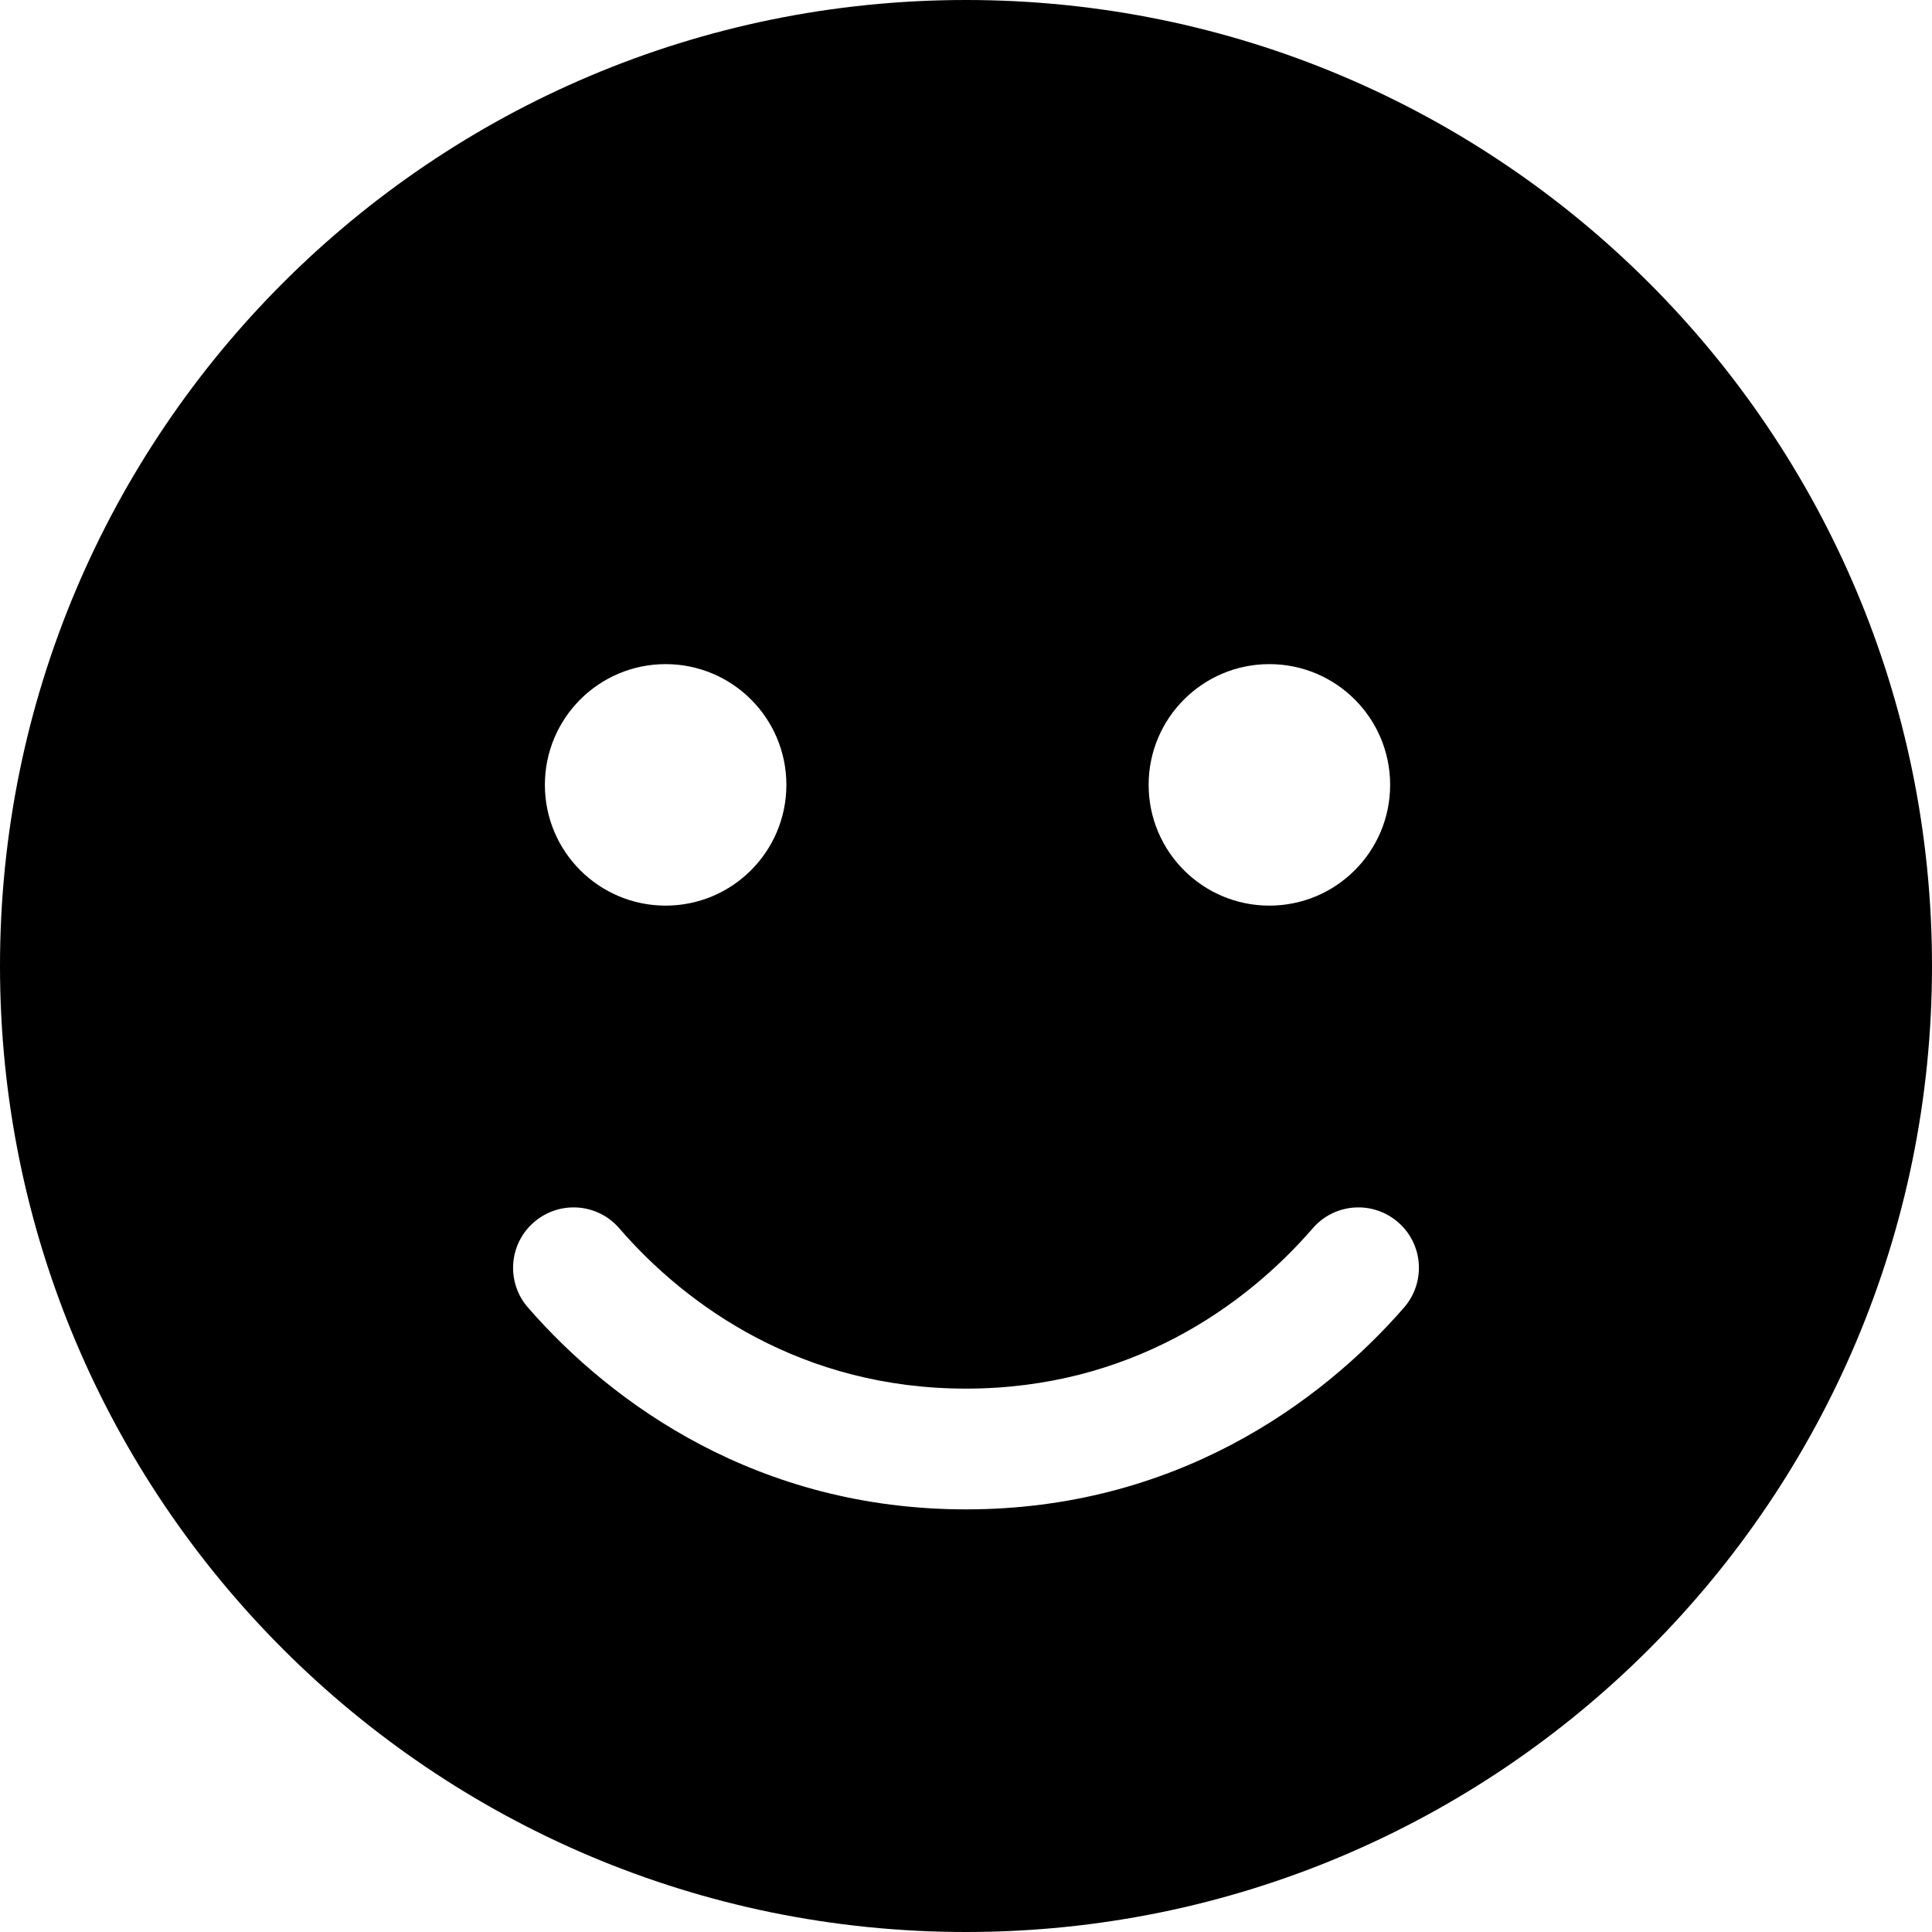
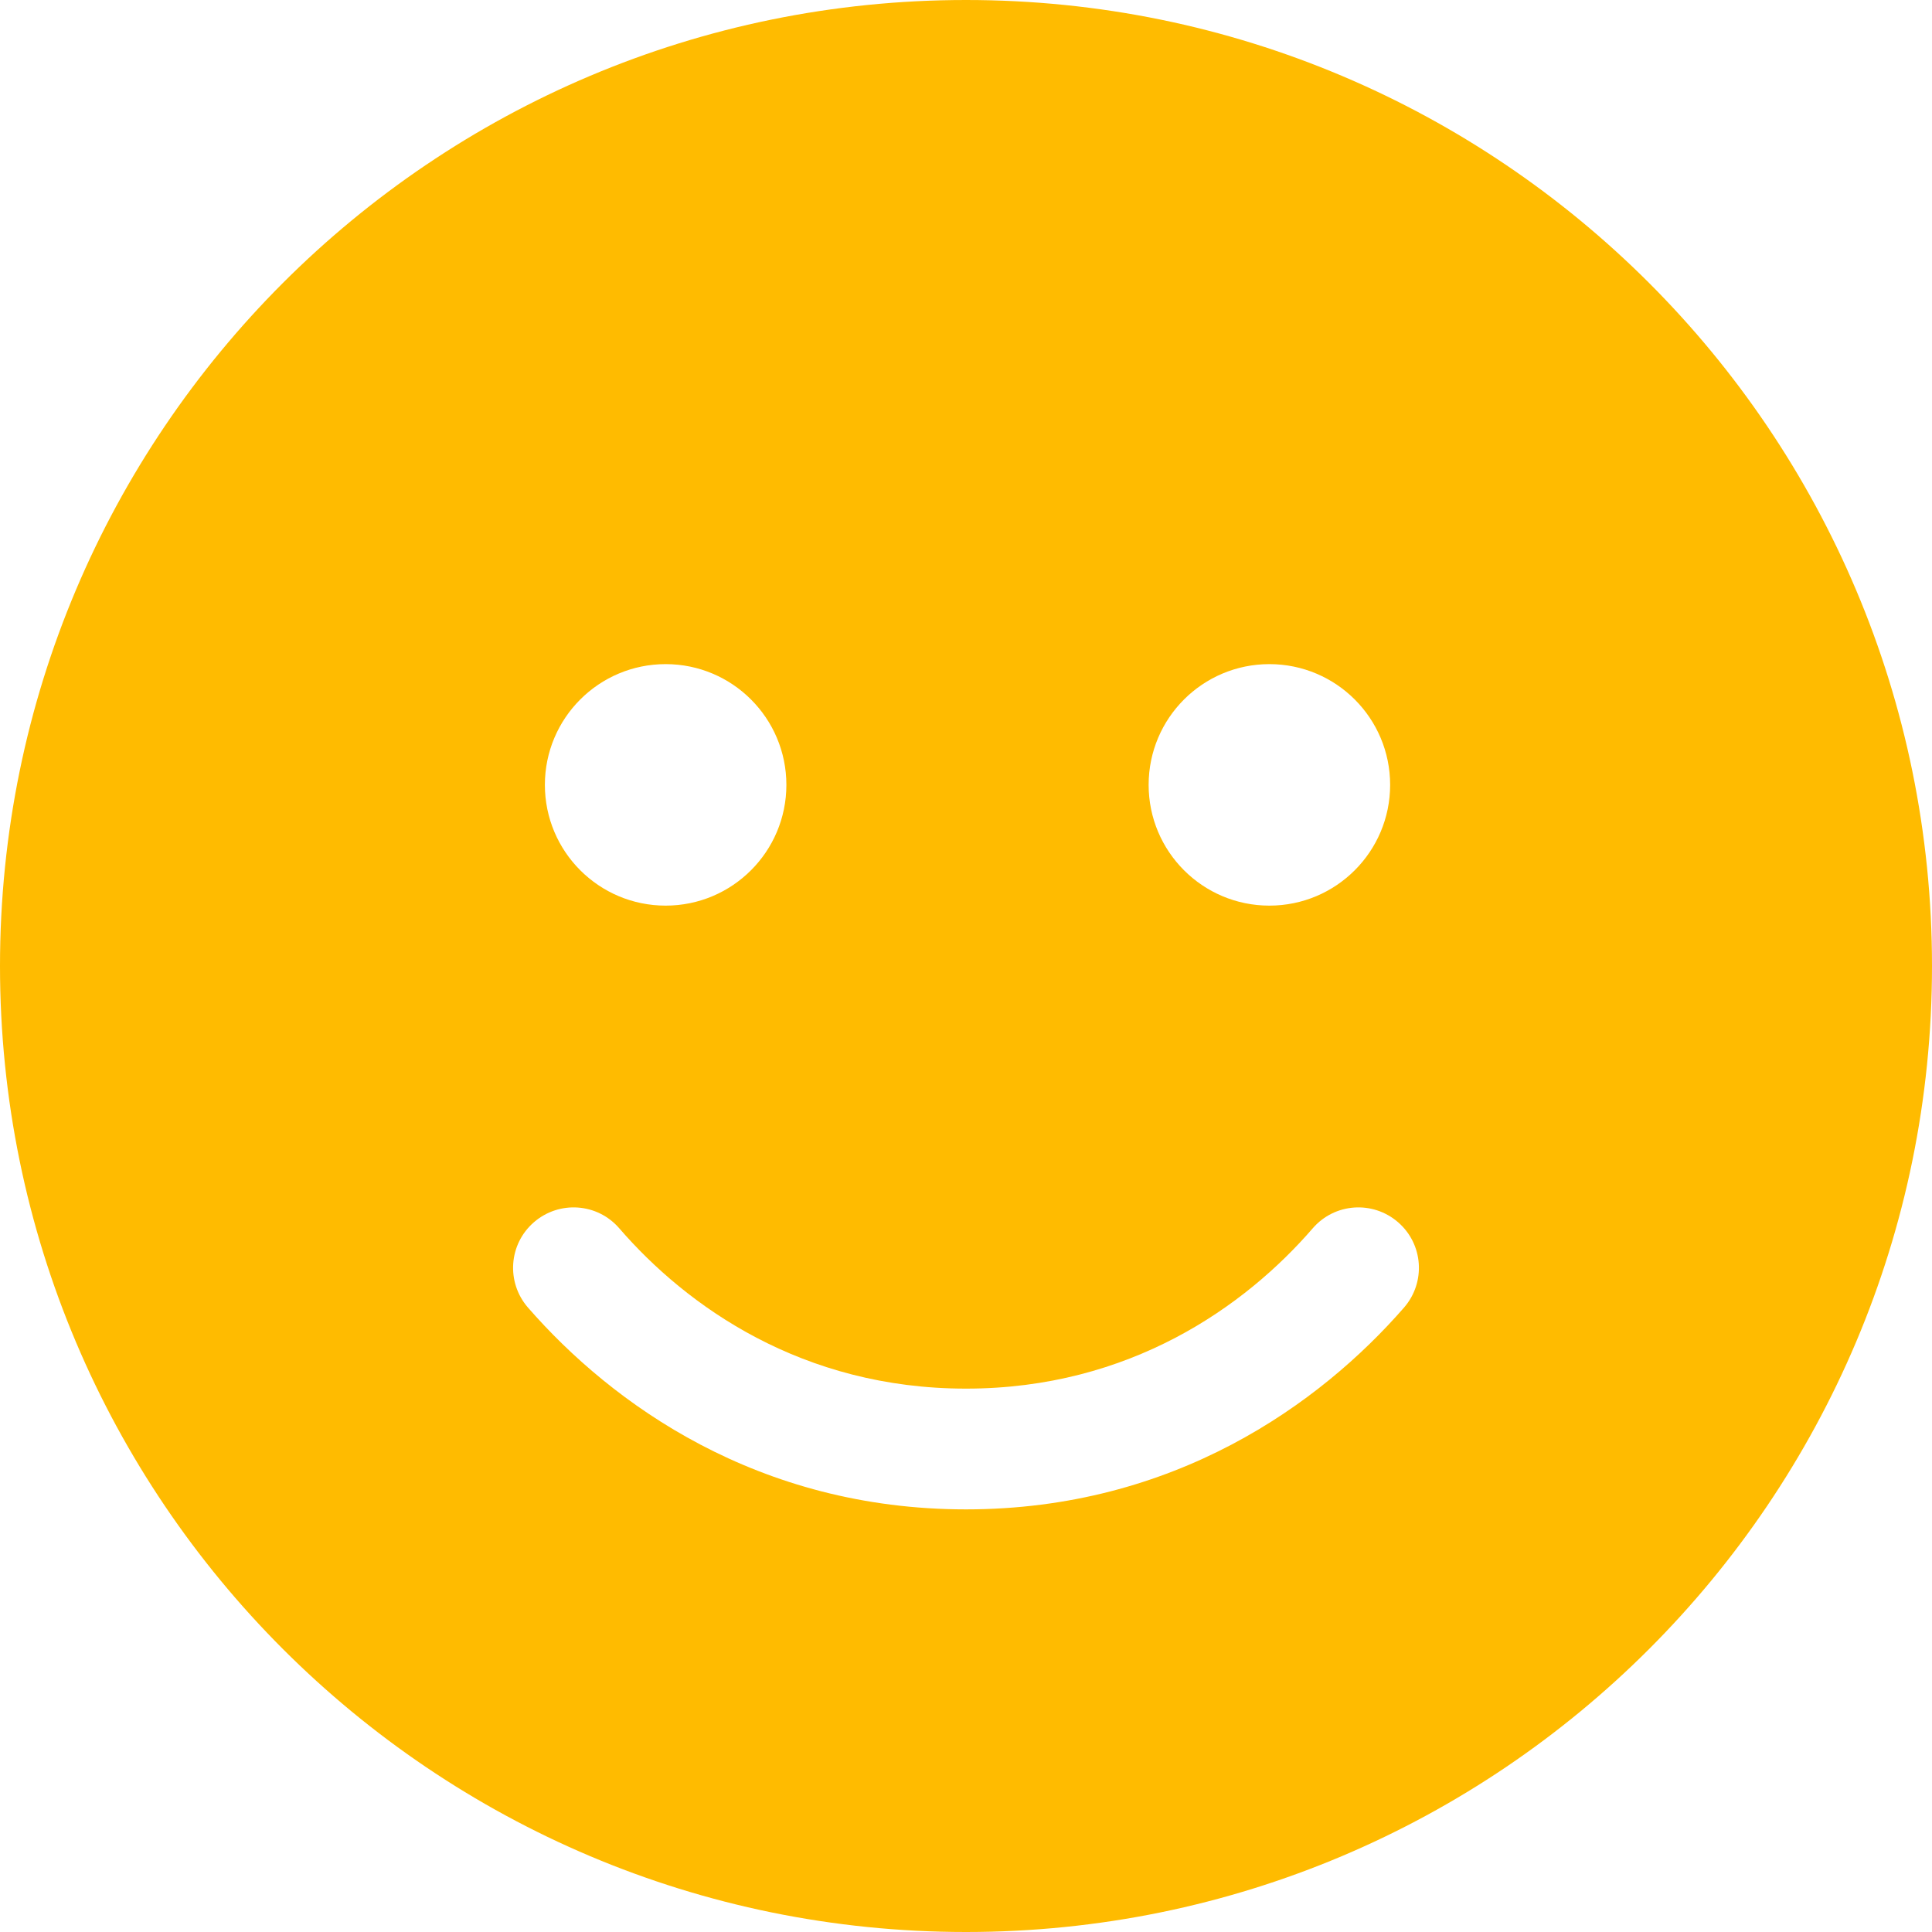
<svg xmlns="http://www.w3.org/2000/svg" viewBox="0 0 512 512">
-   <path d="M256 512A256 256 0 1 0 256 0a256 256 0 1 0 0 512zM164.1 325.5C182 346.2 212.6 368 256 368s74-21.8 91.9-42.5c5.8-6.7 15.9-7.4 22.6-1.6s7.4 15.9 1.6 22.6C349.8 372.1 311.1 400 256 400s-93.8-27.9-116.1-53.5c-5.8-6.7-5.1-16.8 1.6-22.6s16.8-5.1 22.6 1.6zM144.4 208a32 32 0 1 1 64 0 32 32 0 1 1 -64 0zm192-32a32 32 0 1 1 0 64 32 32 0 1 1 0-64z" />
+   <path fill="#ffbb00" d="M256 512A256 256 0 1 0 256 0a256 256 0 1 0 0 512zM164.1 325.5C182 346.2 212.6 368 256 368s74-21.8 91.9-42.5c5.8-6.7 15.9-7.4 22.6-1.6s7.4 15.9 1.6 22.6C349.8 372.1 311.1 400 256 400s-93.8-27.9-116.1-53.5c-5.8-6.7-5.1-16.8 1.6-22.6s16.8-5.1 22.6 1.6zM144.4 208a32 32 0 1 1 64 0 32 32 0 1 1 -64 0zm192-32a32 32 0 1 1 0 64 32 32 0 1 1 0-64z" />
</svg>
